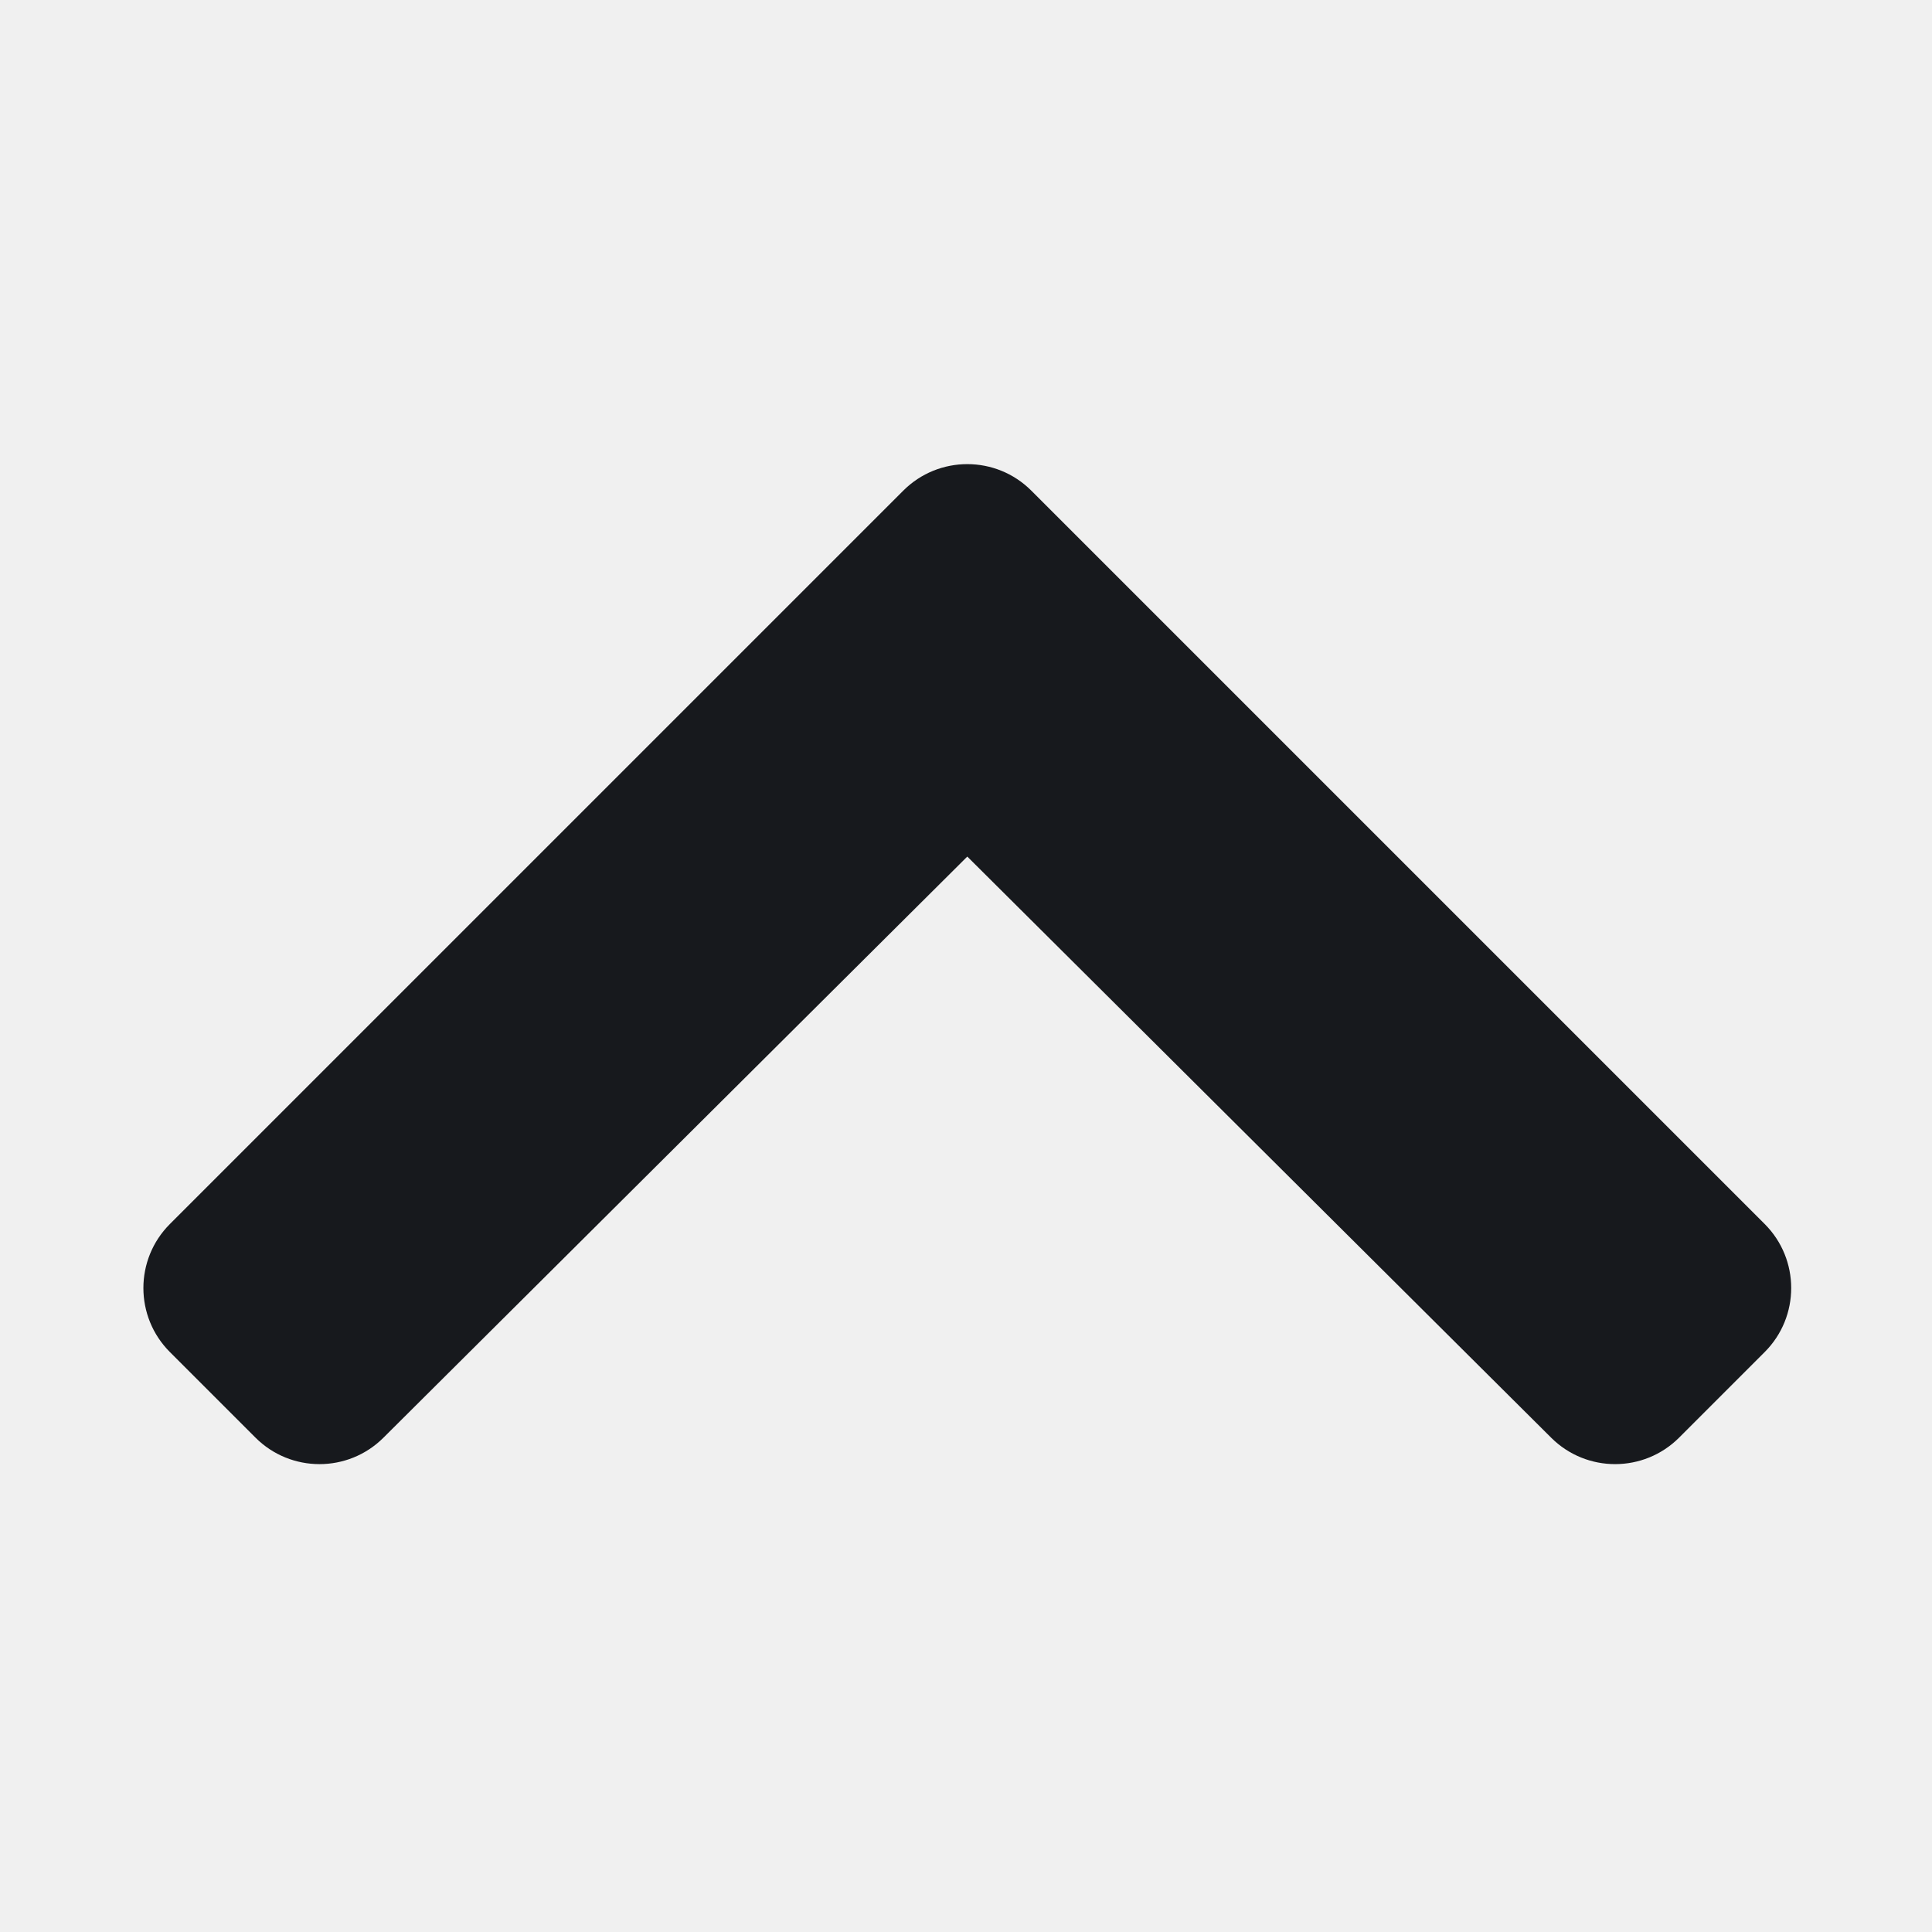
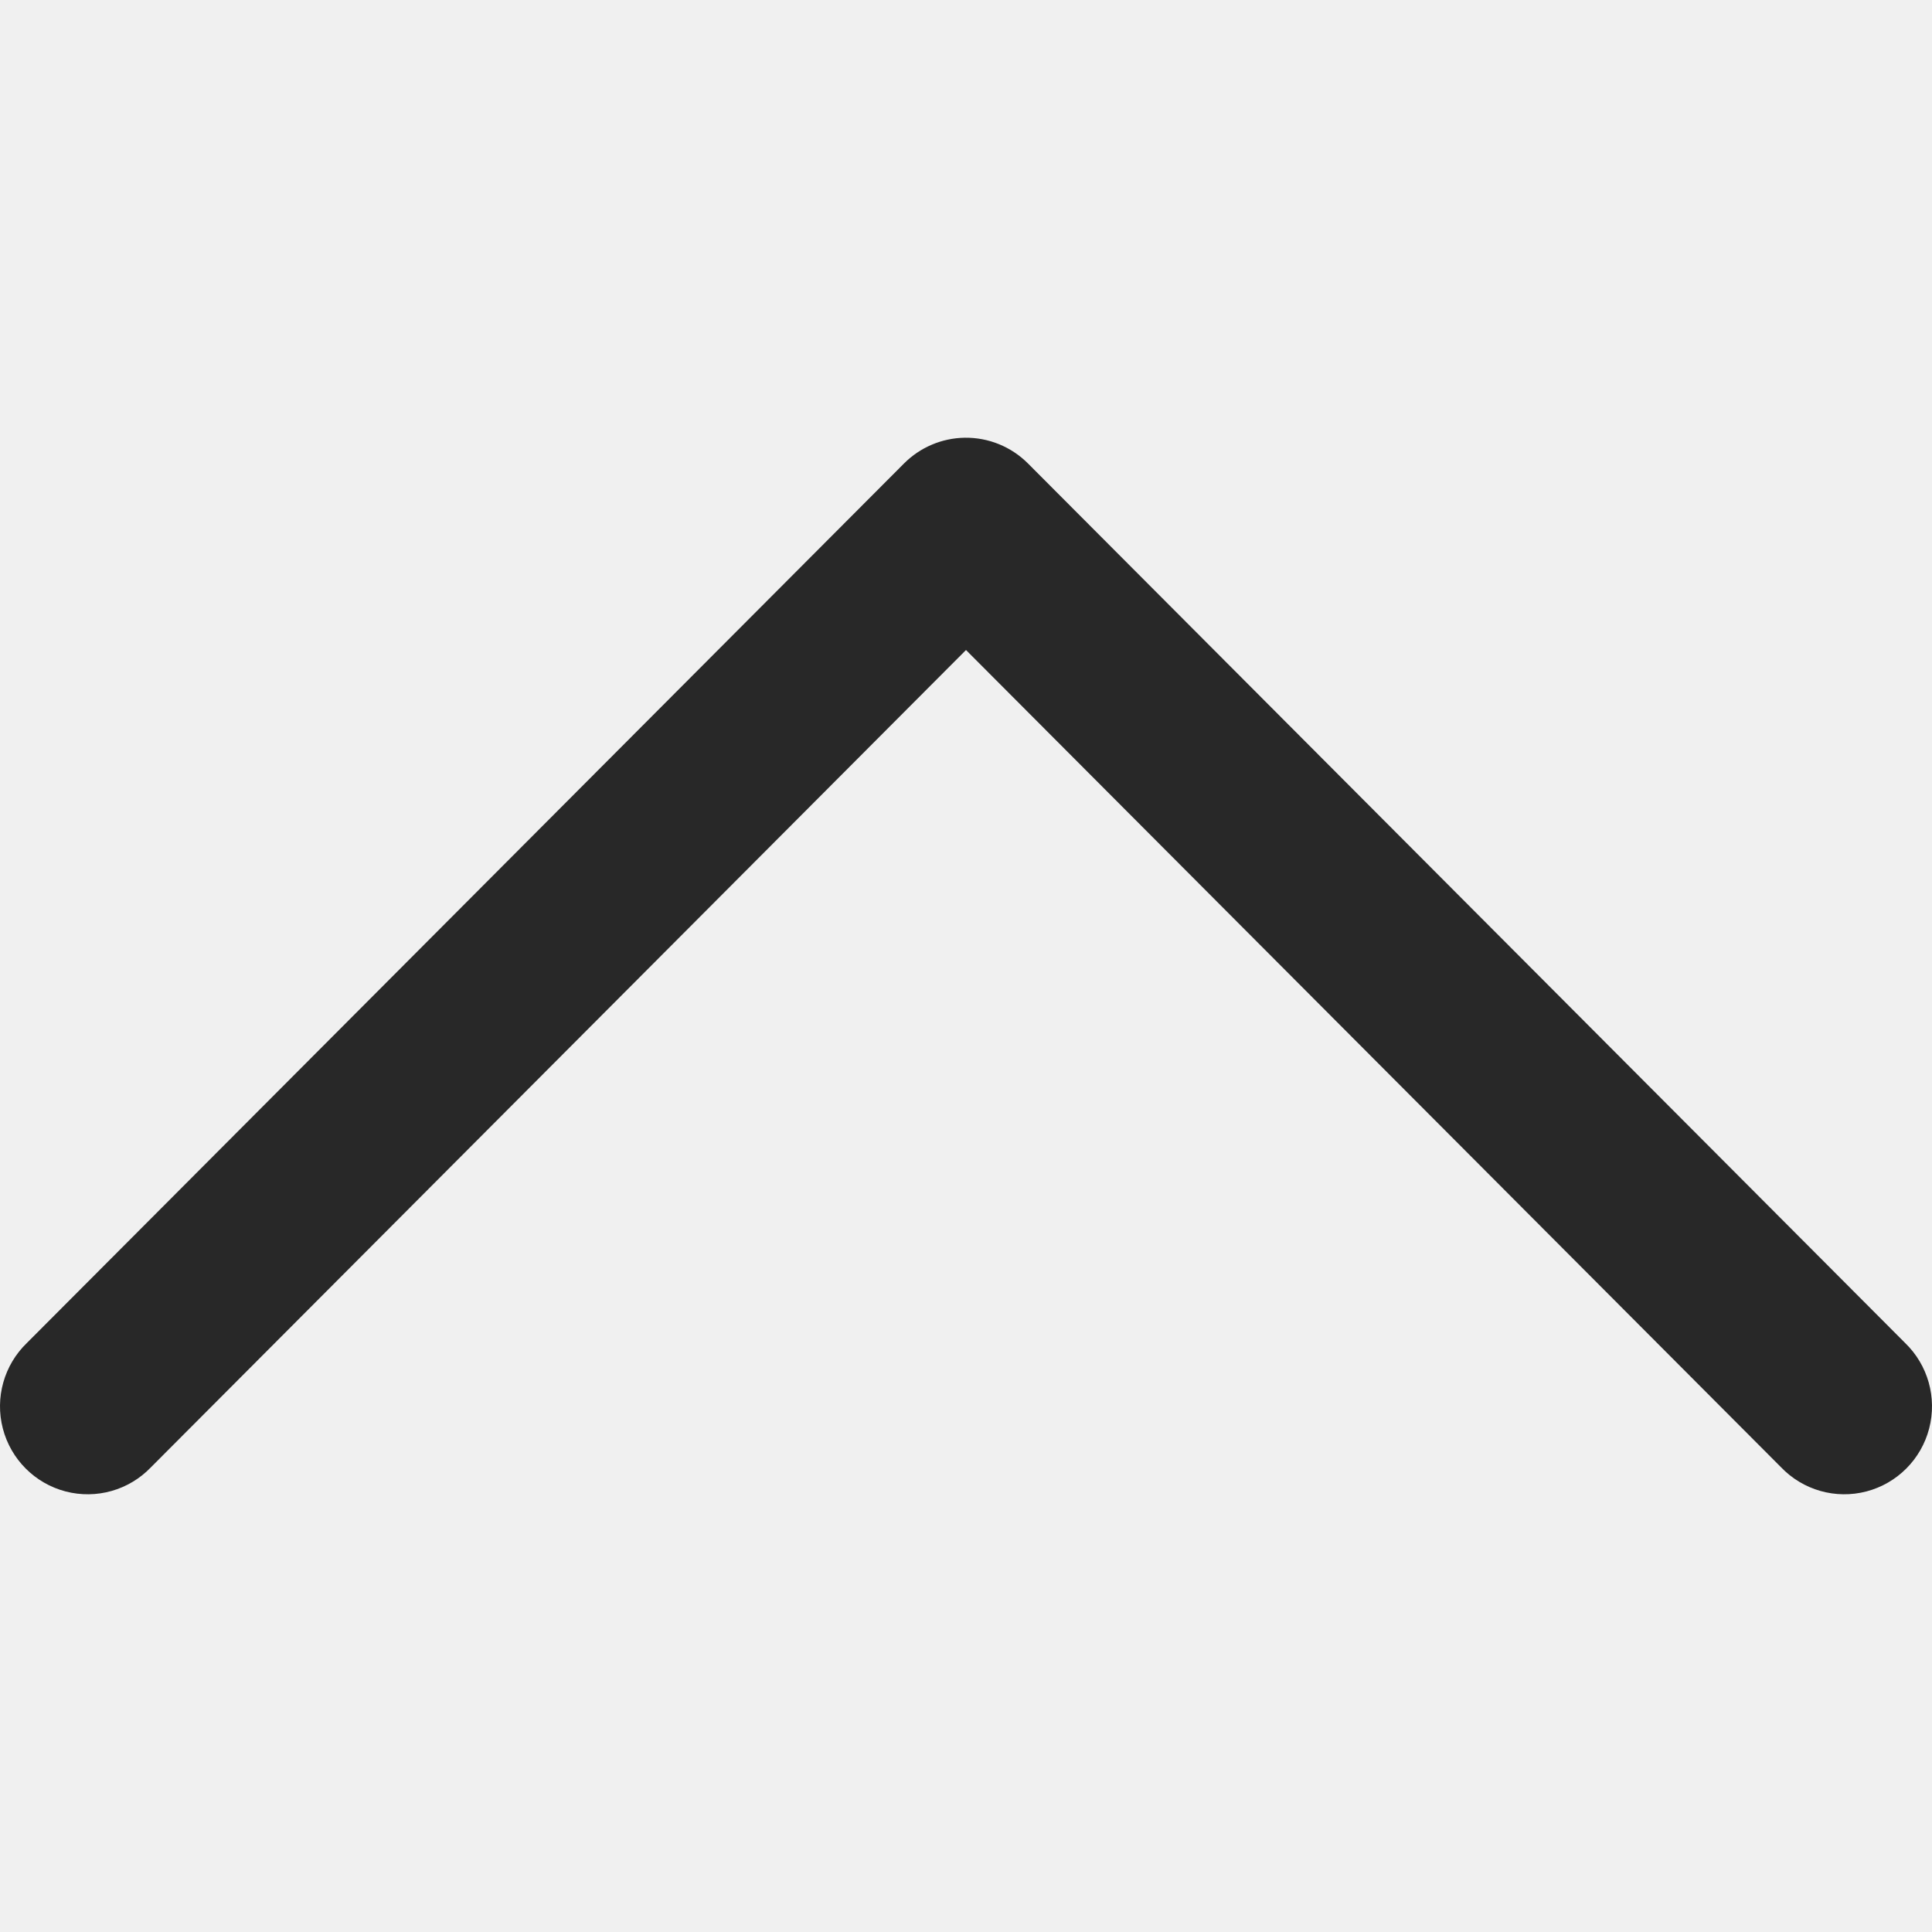
- <svg xmlns="http://www.w3.org/2000/svg" xmlns:xlink="http://www.w3.org/1999/xlink" width="512px" height="512px" viewBox="0 0 512 512" version="1.1">
-   <defs>
-     <path d="M273.314,130.029 L467.657,324.372 C477.03,333.745 477.03,348.941 467.657,358.313 L444.99,380.98 C435.633,390.337 420.468,390.355 411.089,381.02 L256.343,227 L101.598,381.021 C92.219,390.356 77.054,390.338 67.697,380.981 L45.03,358.314 C35.657,348.941 35.657,333.745 45.03,324.373 L239.373,130.03 C248.745,120.657 263.941,120.657 273.314,130.029 Z" id="path-1" />
-   </defs>
+ <svg xmlns="http://www.w3.org/2000/svg" width="512px" height="512px" viewBox="0 0 512 512" version="1.1">
  <g id="chevron-up" stroke="none" stroke-width="1" fill="none" fill-rule="evenodd">
-     <mask id="mask-2" fill="white">
-       <use xlink:href="#path-1" />
-     </mask>
-     <use id="Mask" fill="#17191D" xlink:href="#path-1" />
+     <path d="M255.637,116.003 C249.599,116.099 243.836,118.548 239.567,122.83 L7.147,355.879 C1.075,361.725 -1.371,370.405 0.752,378.572 C2.876,386.739 9.236,393.116 17.381,395.246 C25.526,397.375 34.183,394.922 40.012,388.834 L256,172.262 L471.988,388.834 C477.817,394.922 486.474,397.375 494.619,395.246 C502.764,393.117 509.124,386.739 511.248,378.572 C513.371,370.405 510.925,361.725 504.853,355.879 L272.433,122.83 C267.986,118.37 261.926,115.906 255.637,116.003 Z" id="Path" fill="#282828" />
  </g>
</svg>
